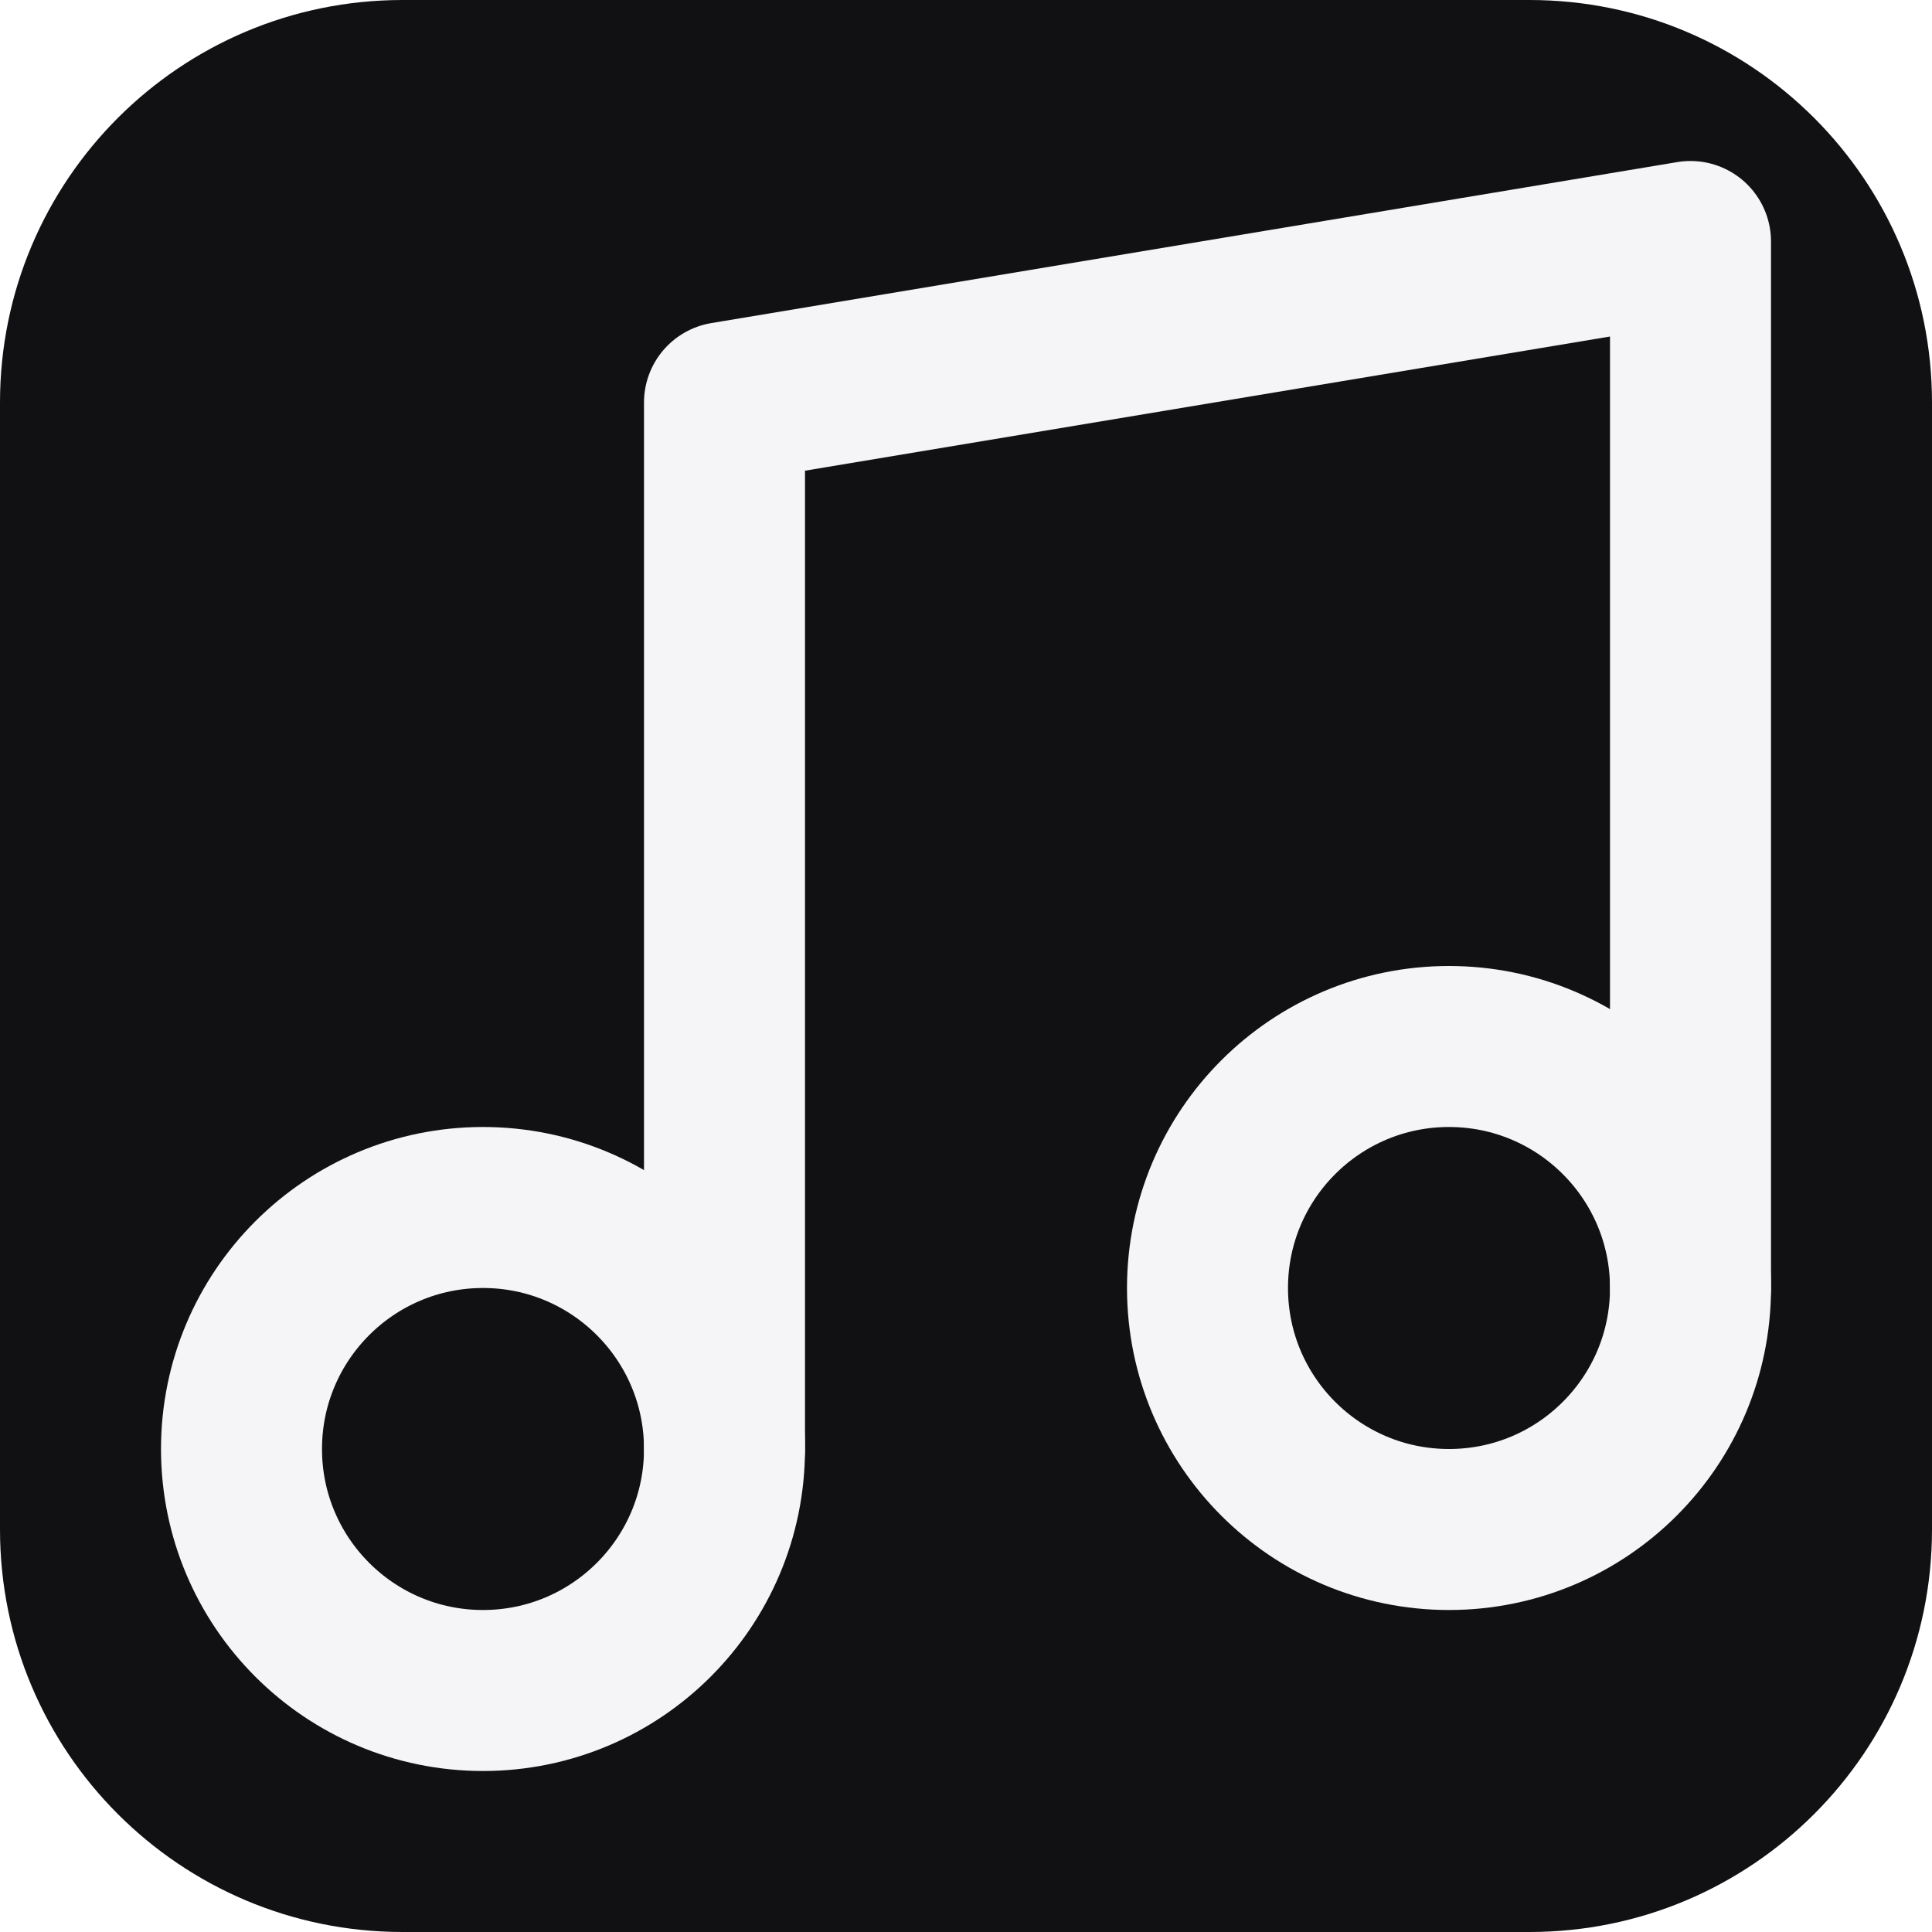
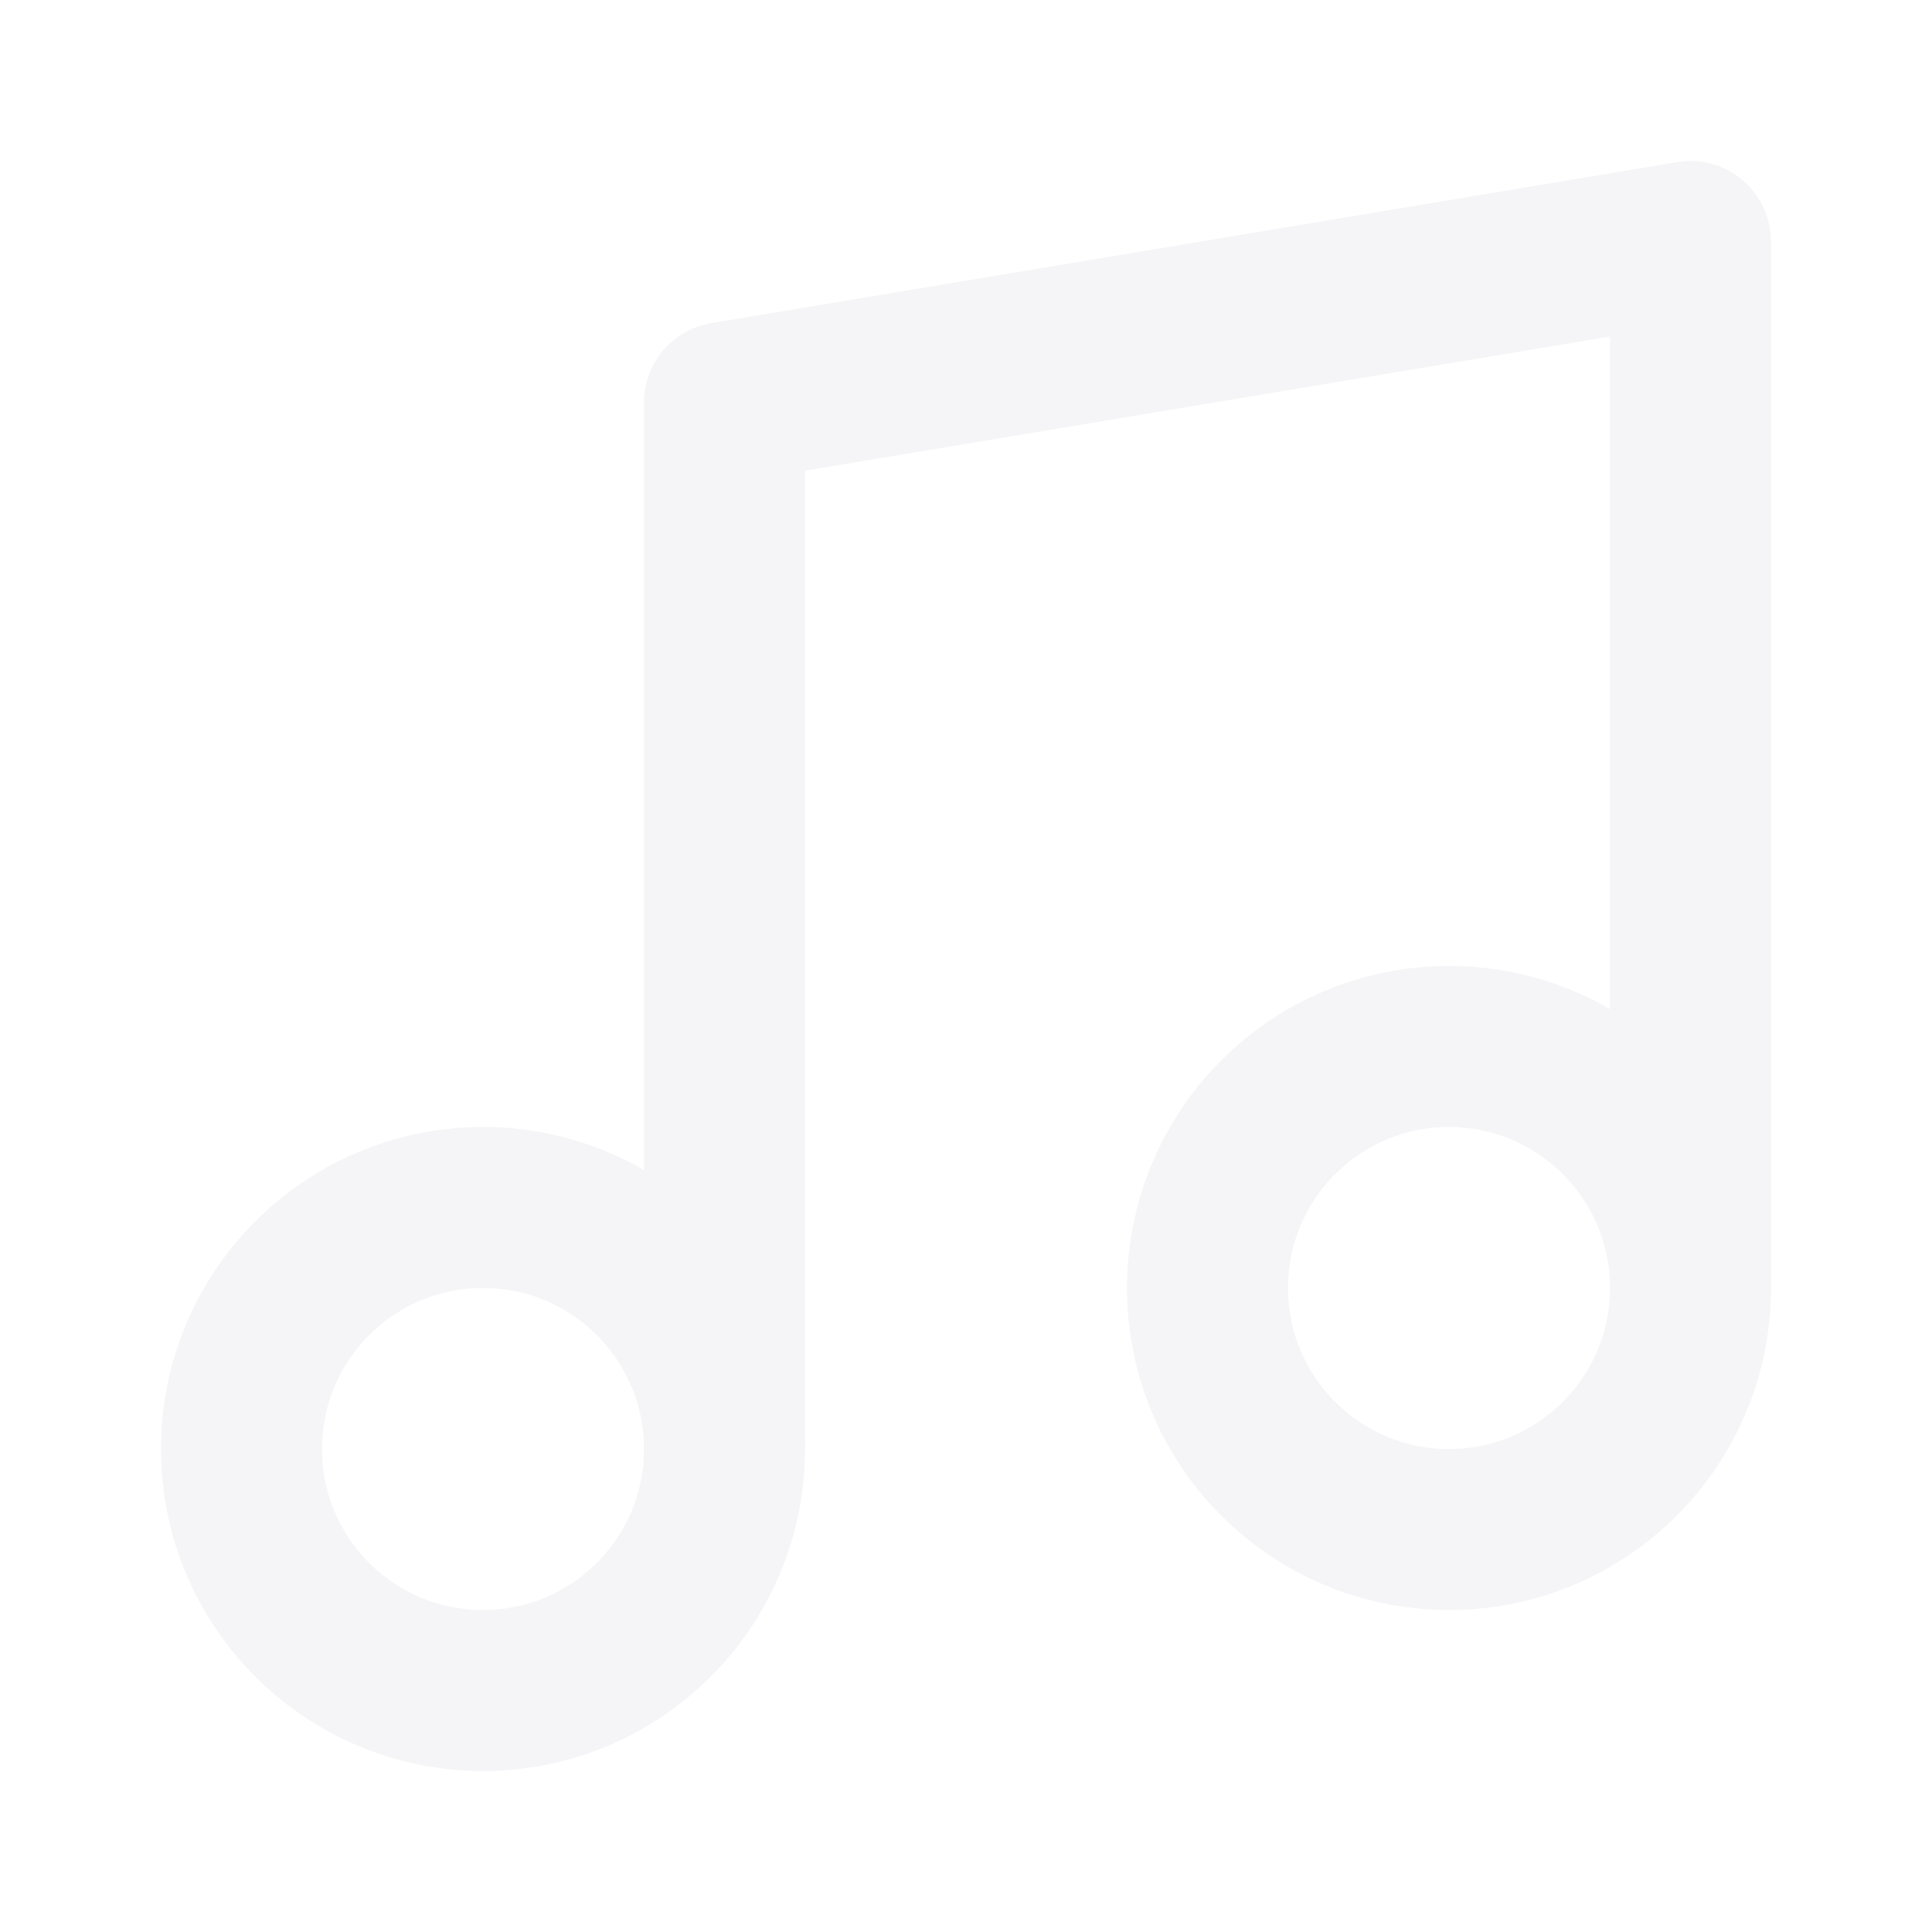
<svg xmlns="http://www.w3.org/2000/svg" viewBox="0 0 24 24">
-   <rect width="24" height="24" rx="5" fill="#111114" />
  <g fill="none" stroke="#f5f5f7" stroke-width="2" stroke-linecap="round" stroke-linejoin="round">
    <path d="M9 18V5l12-2v13" />
    <circle cx="6" cy="18" r="3" />
    <circle cx="18" cy="16" r="3" />
  </g>
</svg>
